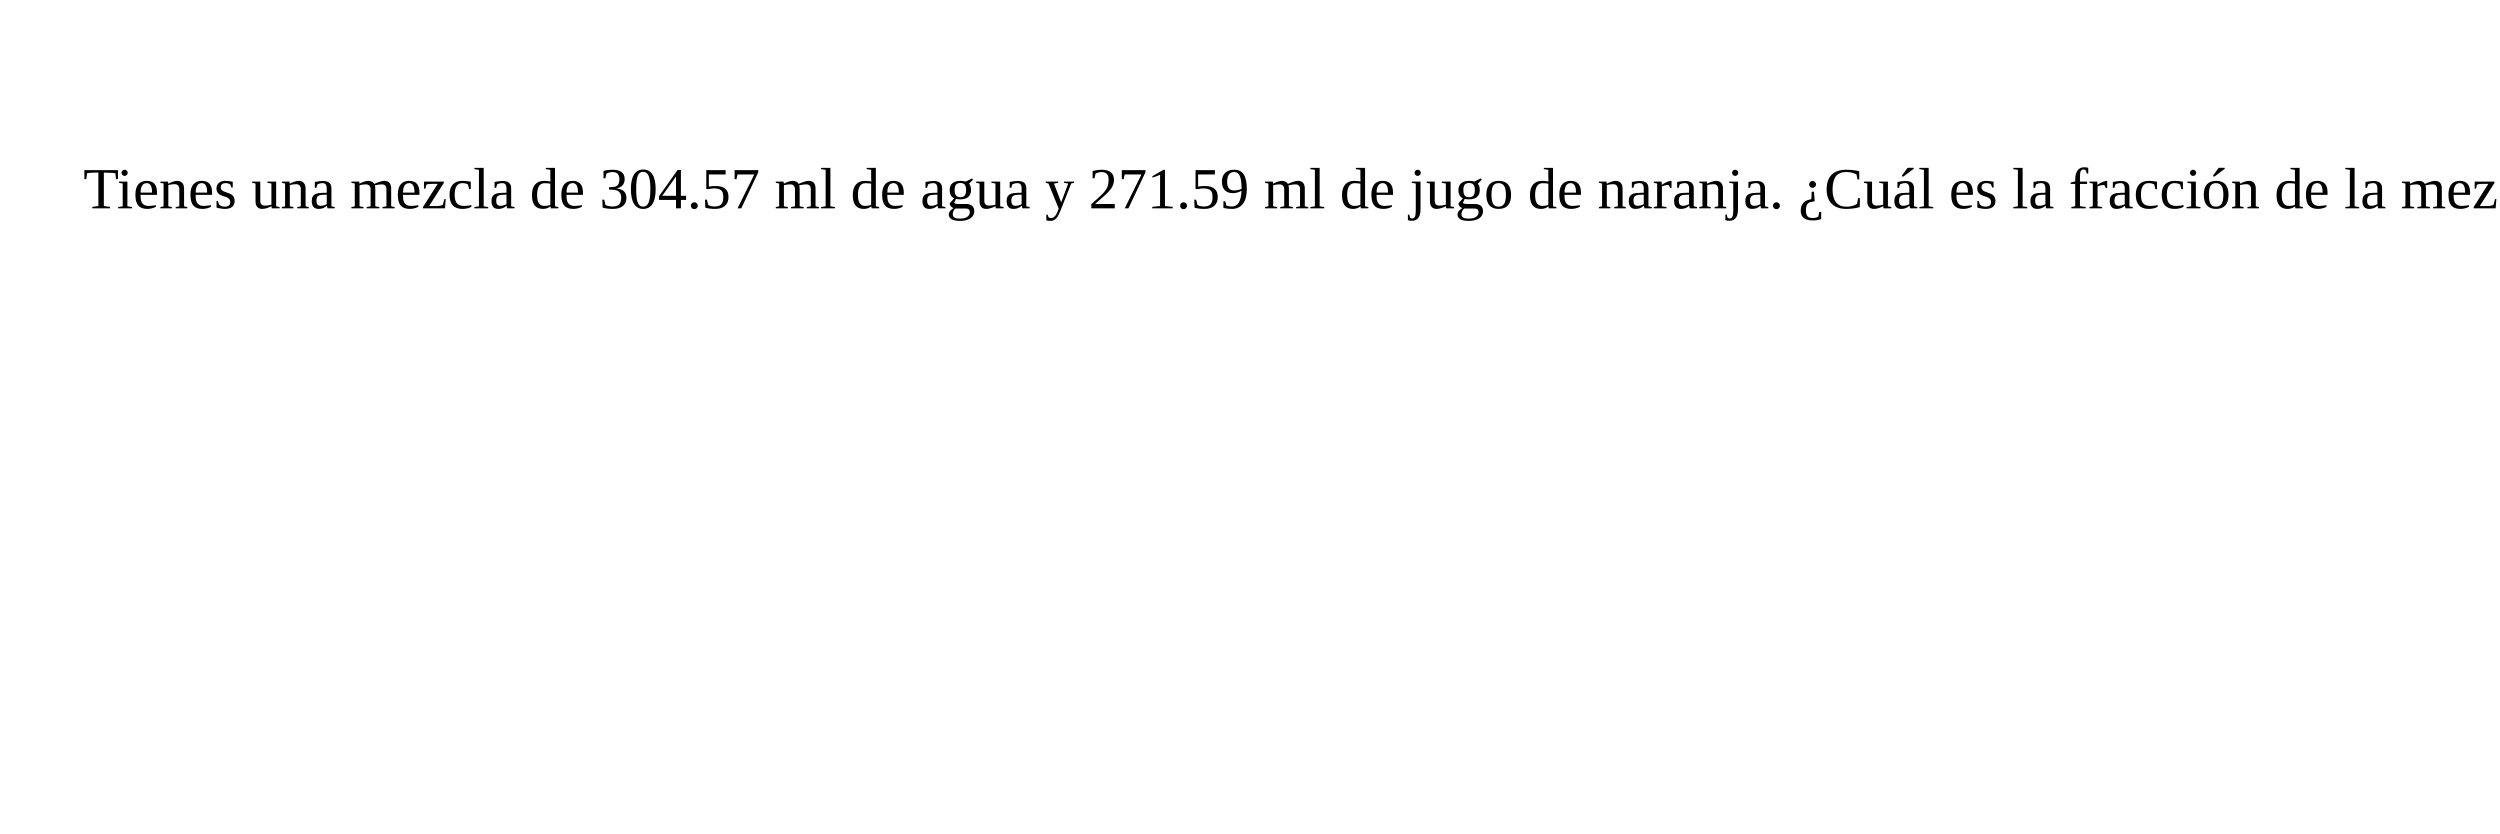
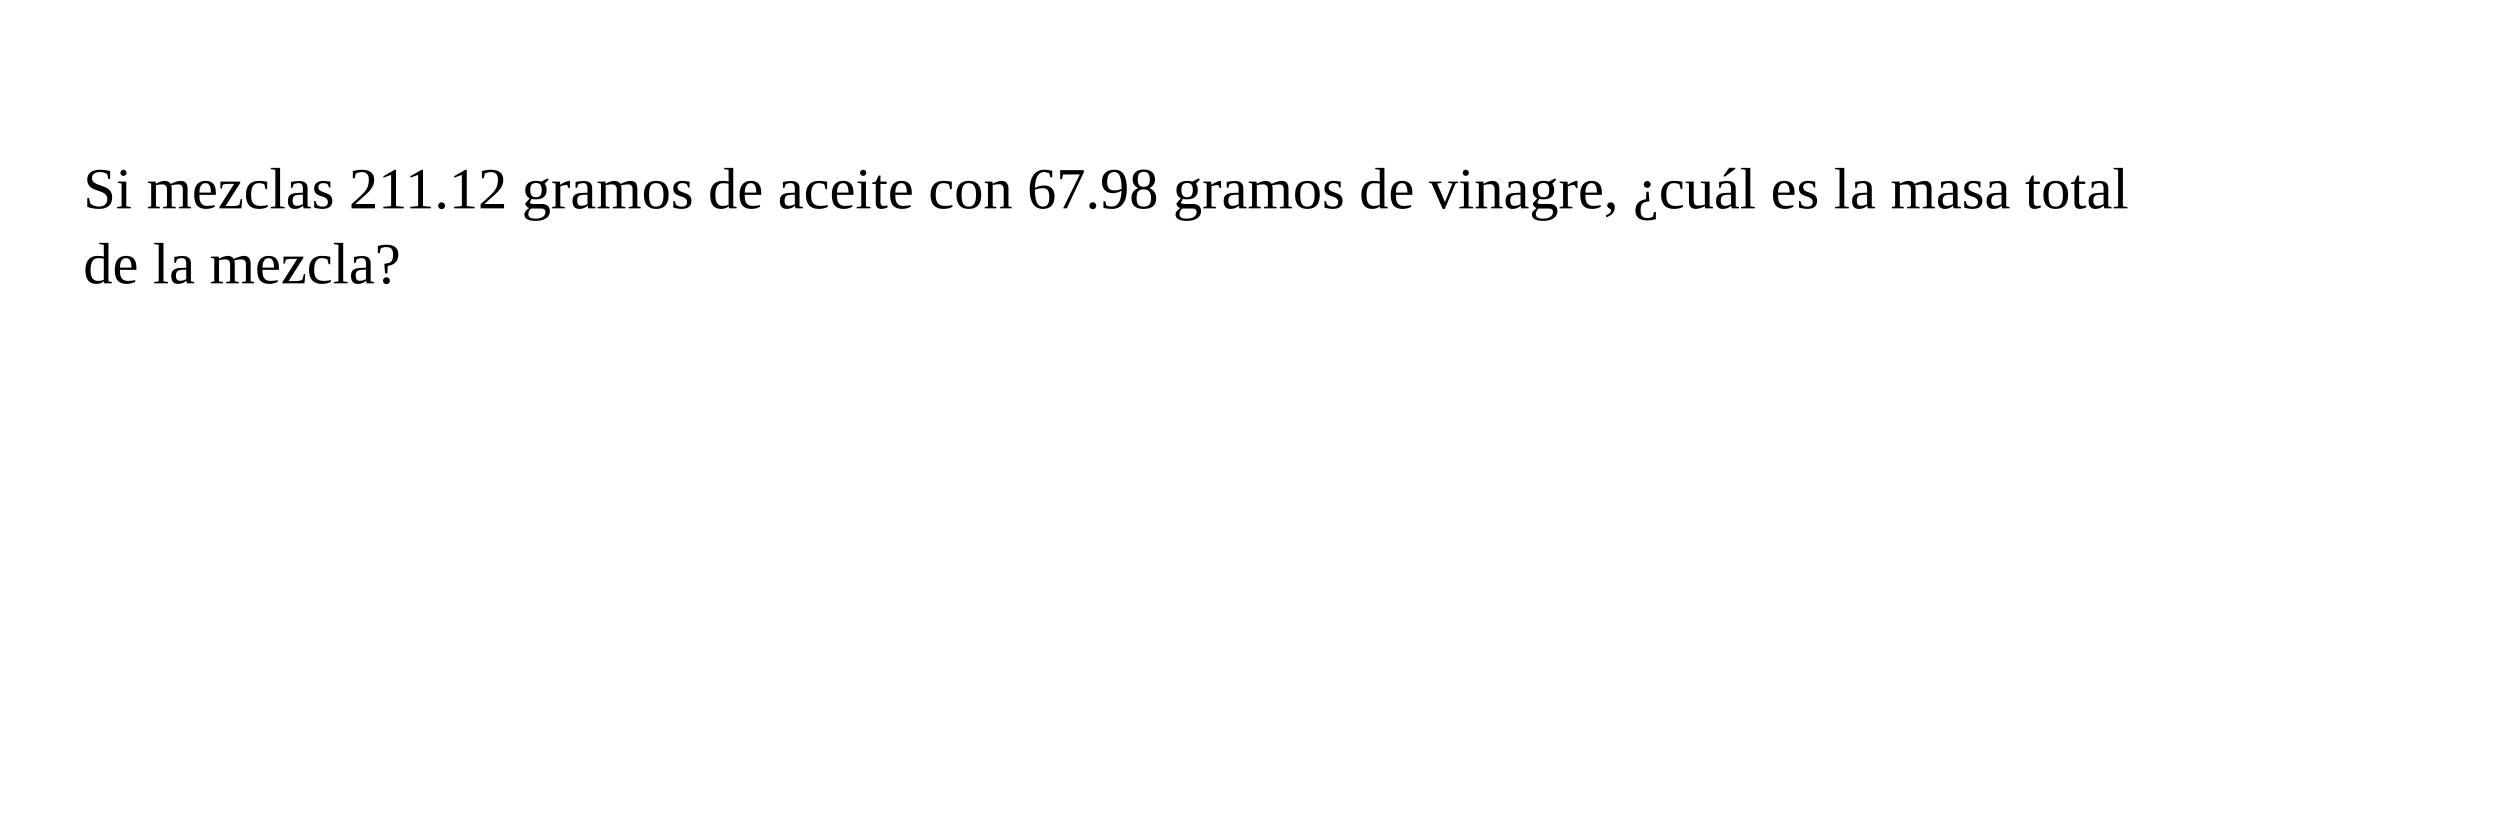
<svg xmlns="http://www.w3.org/2000/svg" baseProfile="tiny" height="200px" version="1.2" width="600px">
  <defs />
-   <text fill="black" font-size="14px" text-anchor="start" x="20" y="50">Tienes una mezcla de 304.57 ml de agua y 271.59 ml de jugo de naranja. ¿Cuál es la fracción de la mezcla que corresponde al agua?</text>
+   <text fill="black" font-size="14px" text-anchor="start" x="20" y="50">Si mezclas 211.12 gramos de aceite con 67.98 gramos de vinagre, ¿cuál es la masa total</text>
+   <text fill="black" font-size="14px" text-anchor="start" x="20" y="68"> de la mezcla?</text>
</svg>
